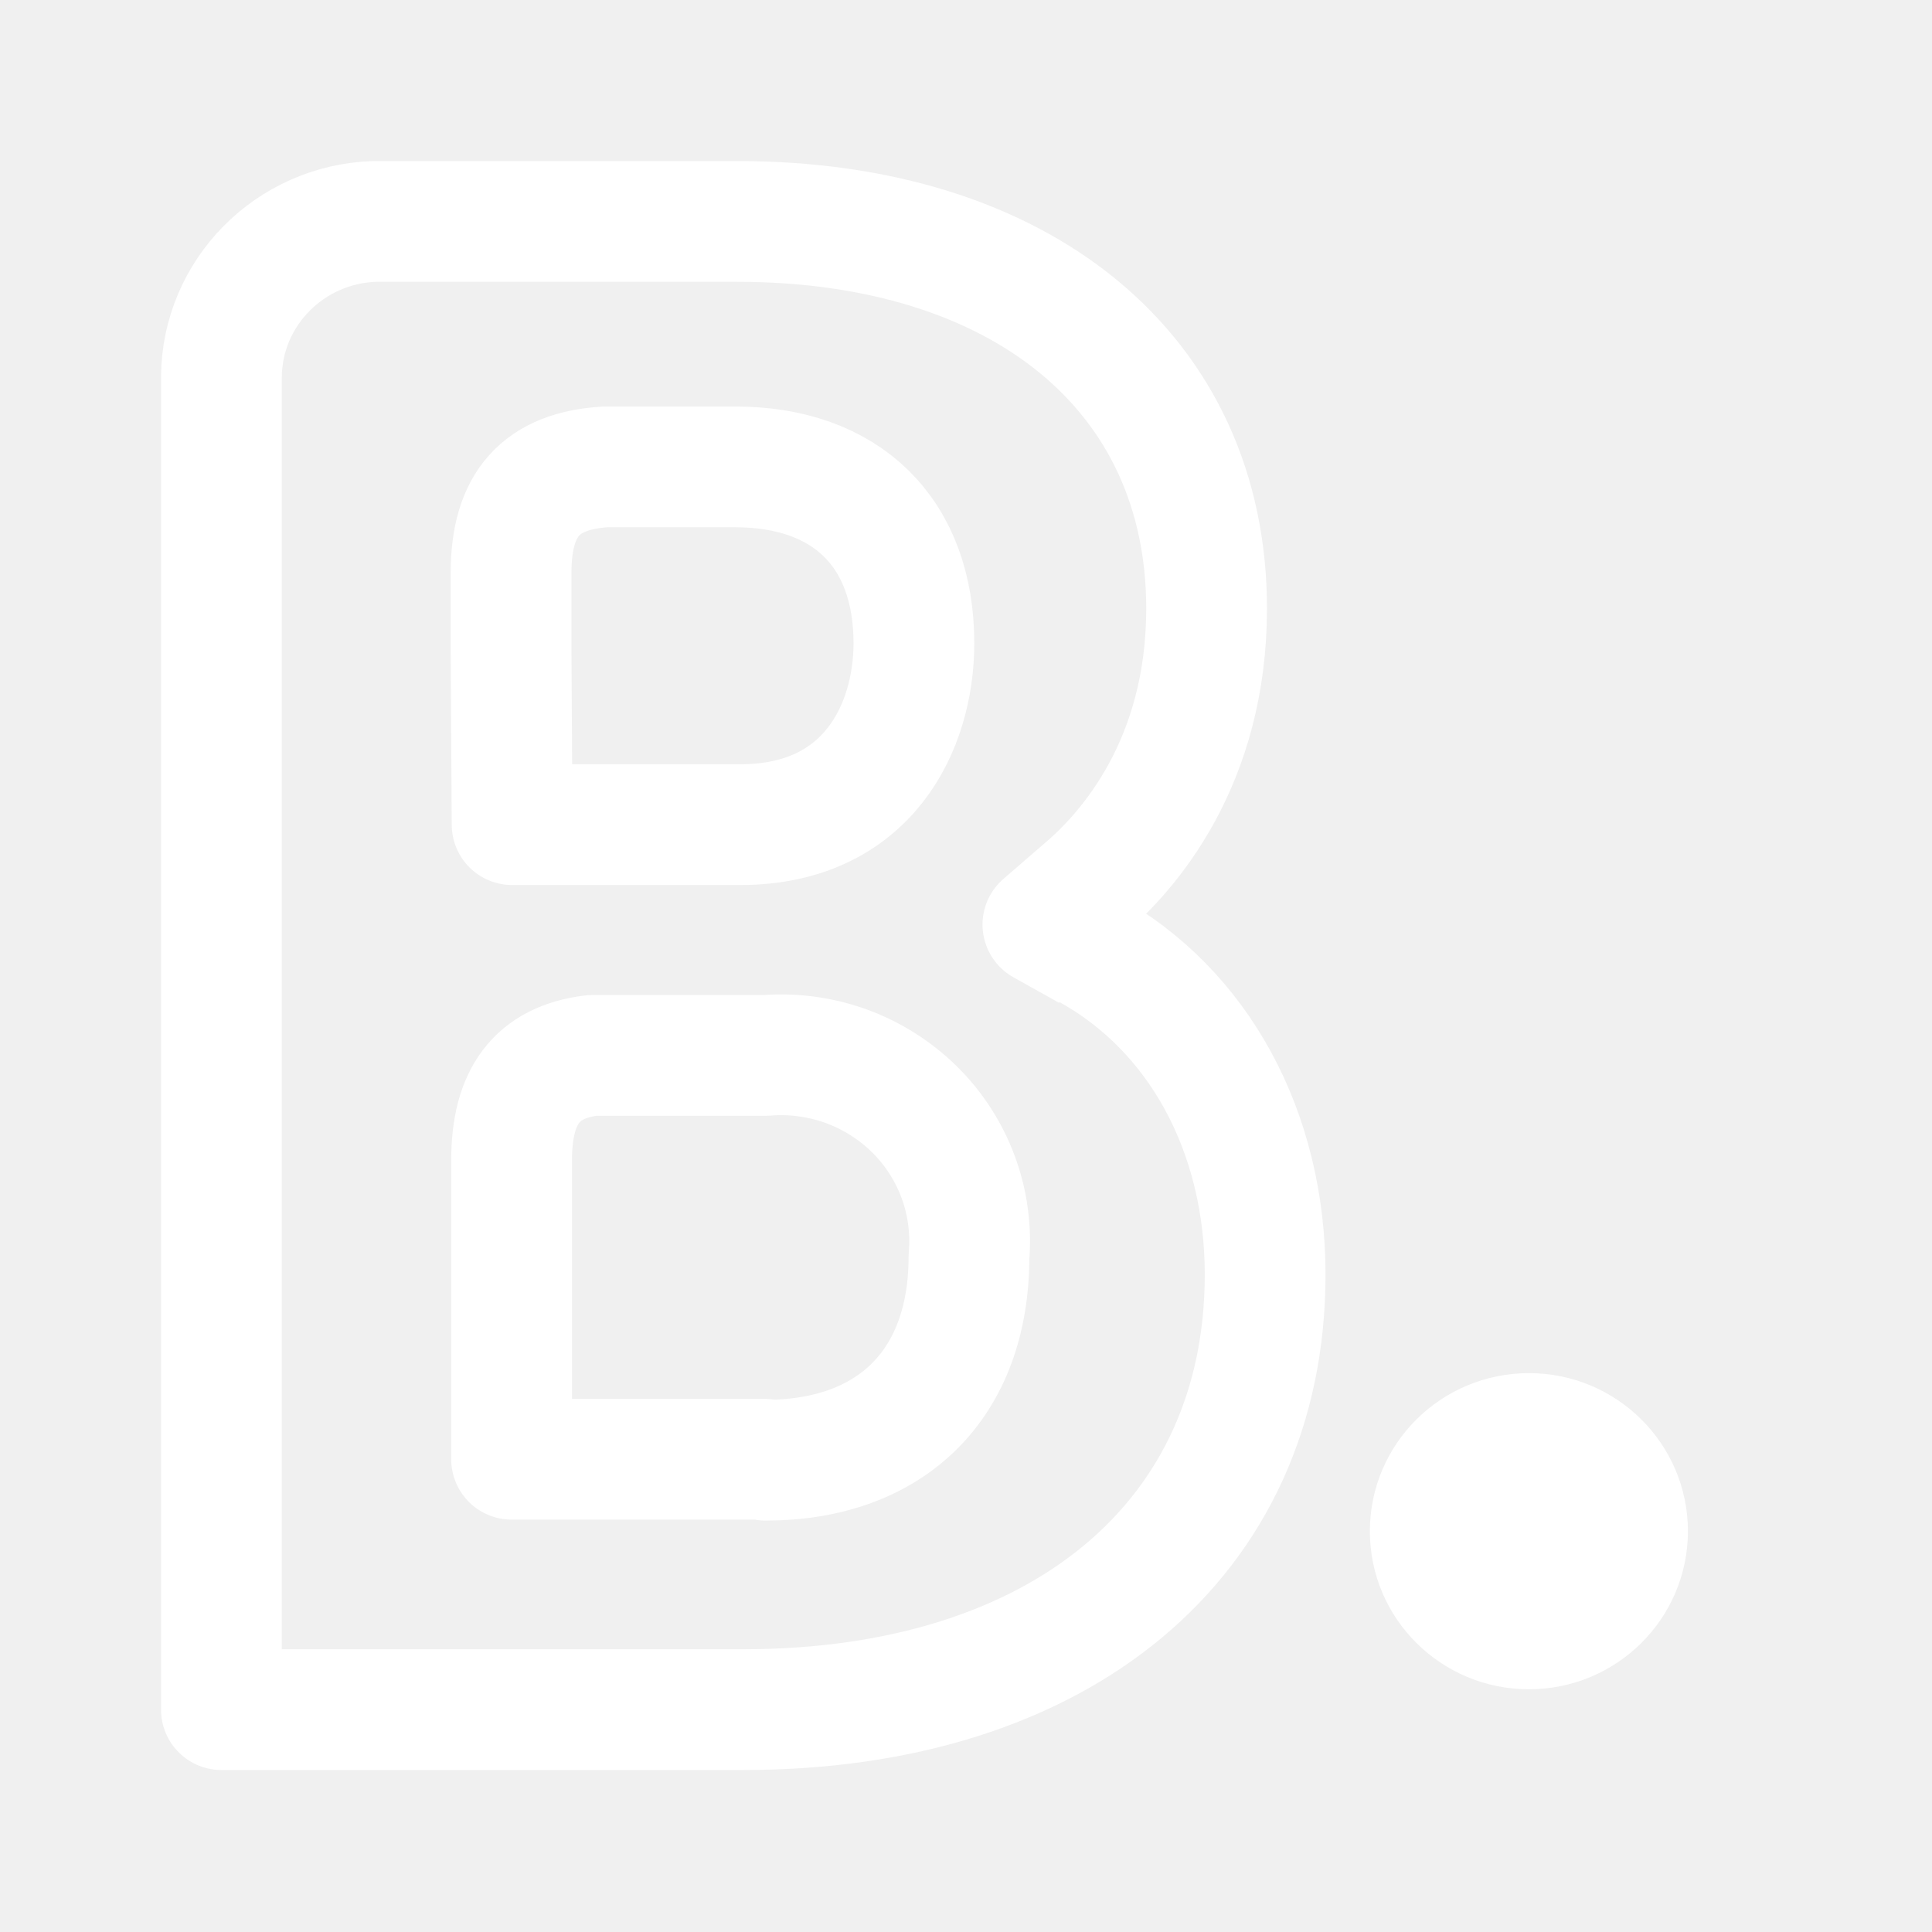
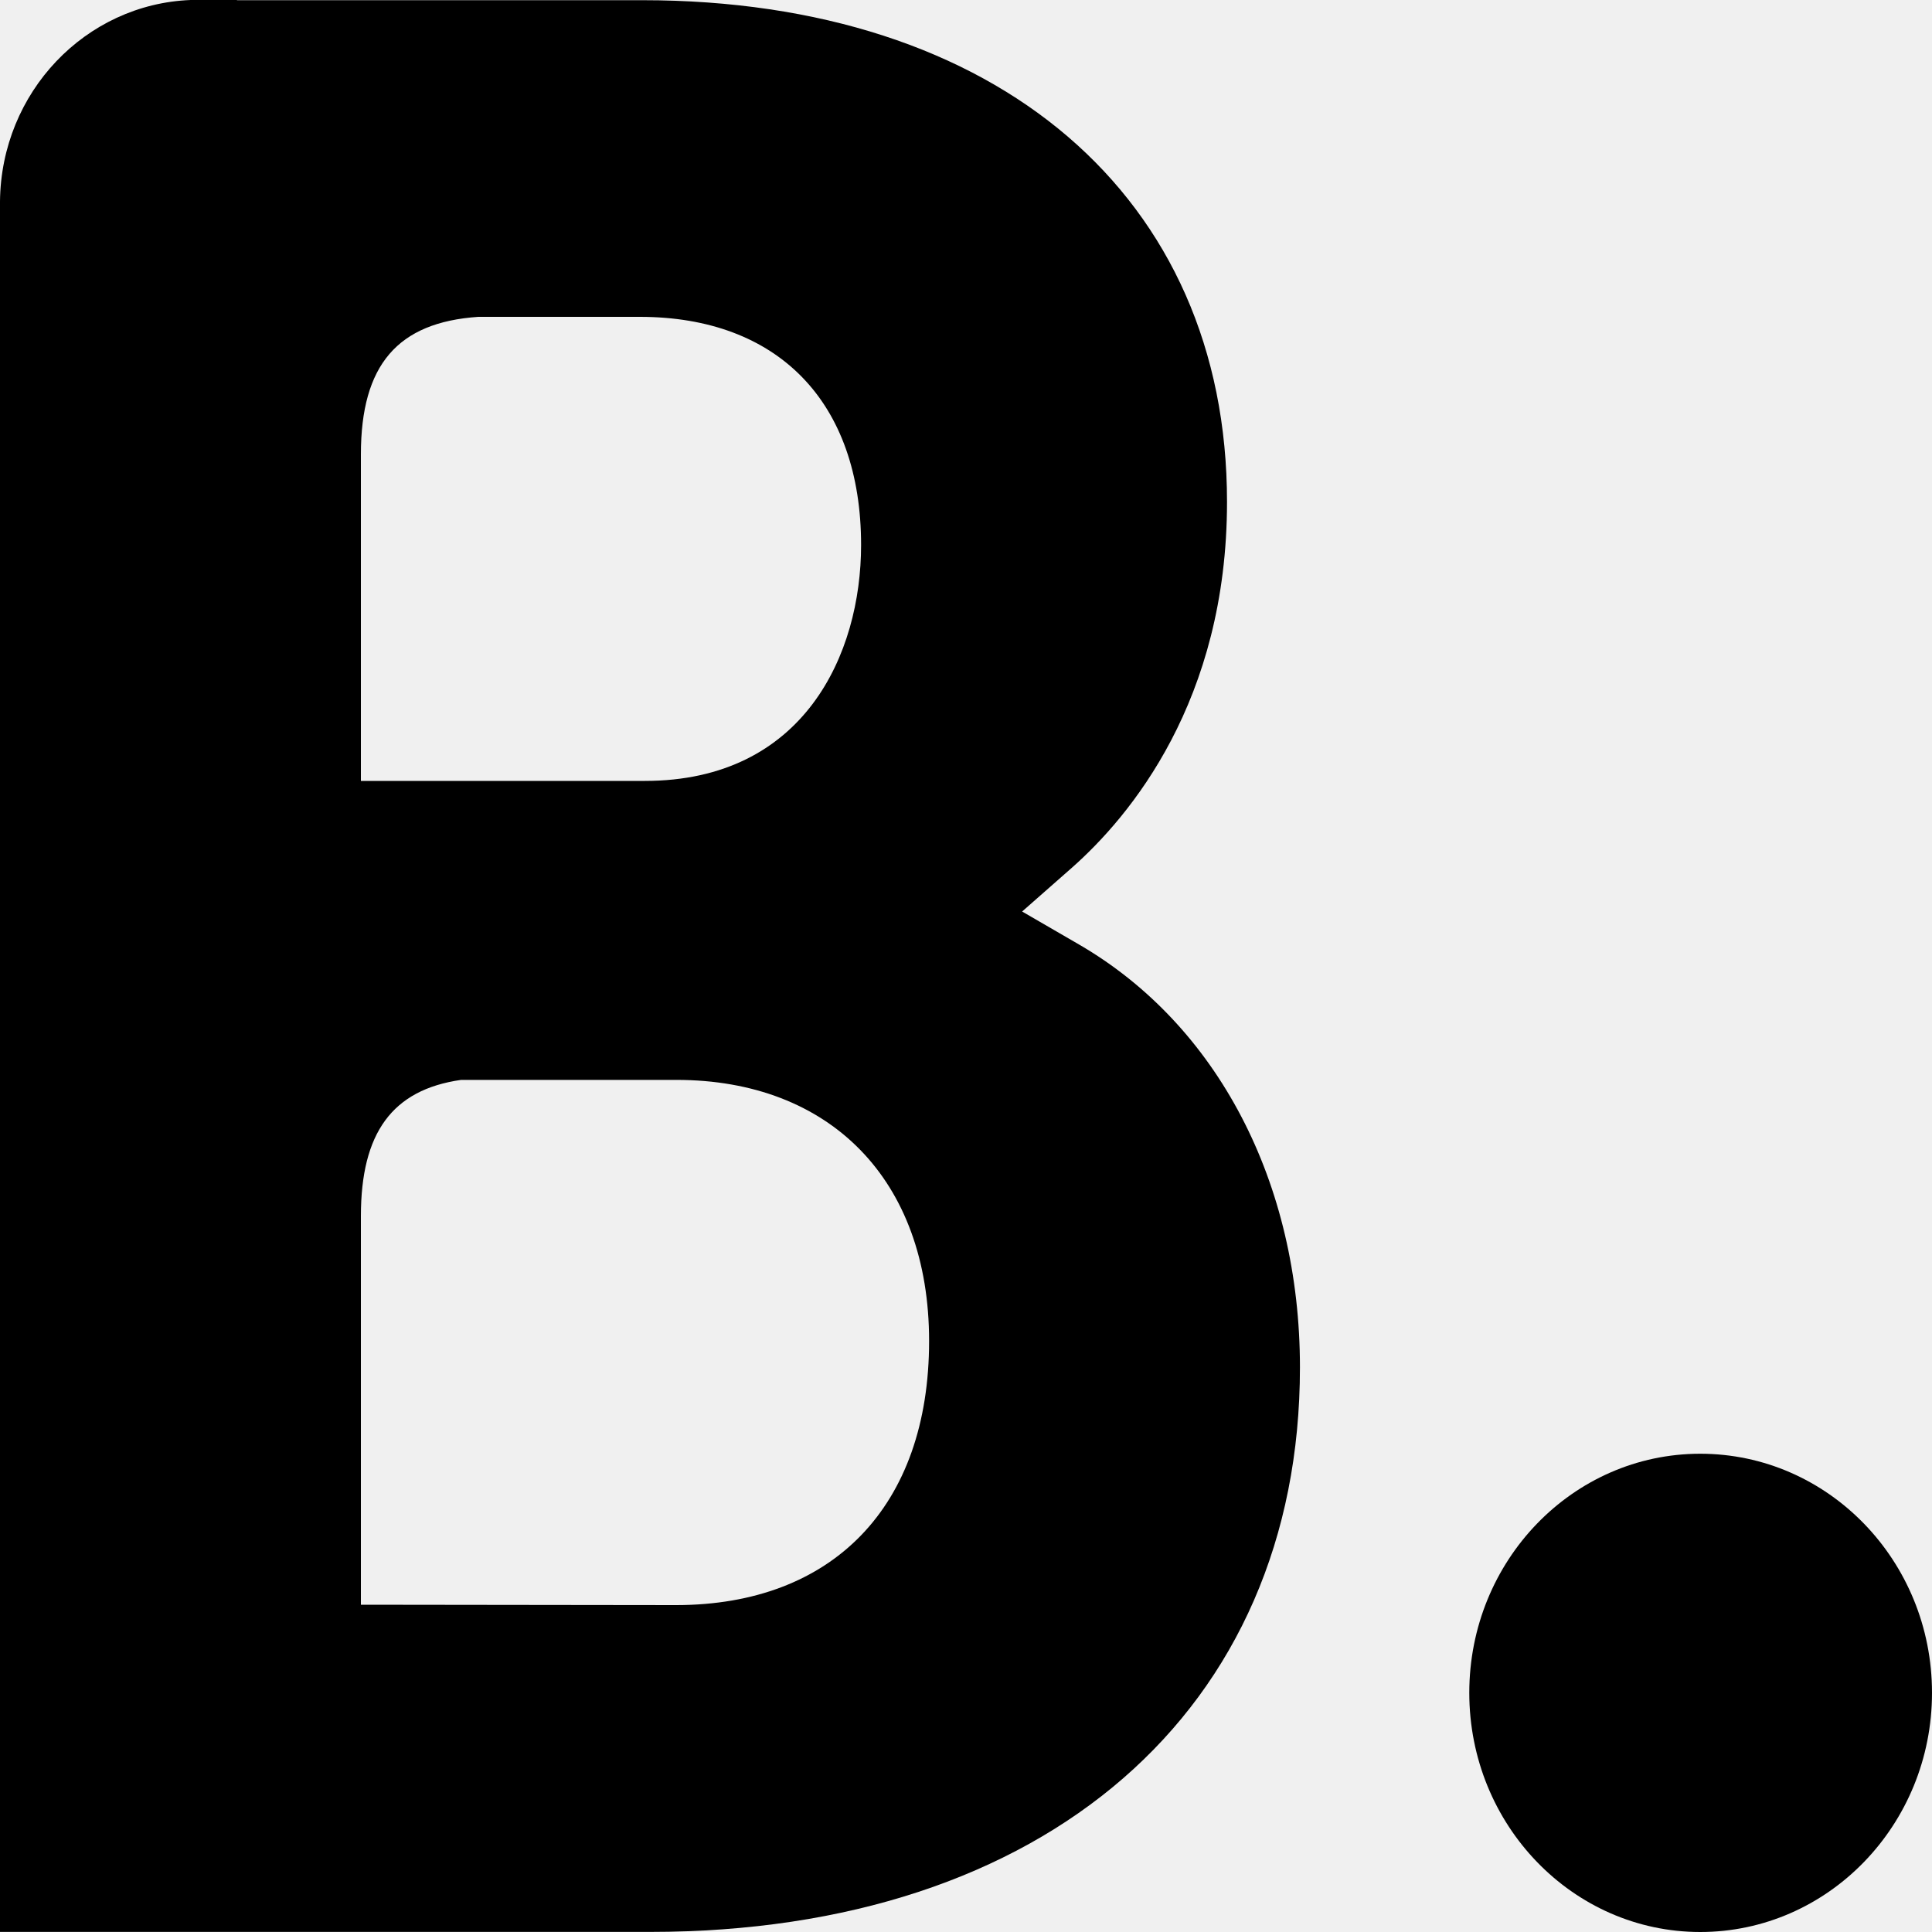
- <svg xmlns="http://www.w3.org/2000/svg" width="30" height="30" viewBox="0 0 30 30" fill="none">
-   <path d="M16.903 14.753L16.194 14.357L16.81 13.824C17.534 13.216 18.736 11.831 18.736 9.449C18.736 5.796 15.87 3.438 11.441 3.438H5.818C4.498 3.482 3.449 4.546 3.438 5.85V26.547H11.541C16.471 26.547 19.645 23.899 19.645 19.79C19.645 17.583 18.621 15.681 16.887 14.73M11.873 22.659H7.944V18.017C7.944 17.028 8.329 16.495 9.192 16.389H11.888C12.311 16.354 12.737 16.411 13.137 16.555C13.536 16.7 13.9 16.93 14.202 17.228C14.502 17.524 14.733 17.883 14.879 18.278C15.025 18.674 15.082 19.096 15.046 19.516C15.046 21.495 13.837 22.674 11.888 22.674L11.873 22.659ZM7.936 10.111V8.893C7.936 7.828 8.398 7.311 9.4 7.25H11.418C13.144 7.25 14.191 8.27 14.191 9.989C14.191 11.283 13.482 12.805 11.495 12.805H7.952L7.936 10.111Z" stroke="url(#paint0_linear_1_2)" stroke-width="1.875" stroke-linejoin="round" />
-   <path d="M23.741 25.606C24.759 25.606 25.585 24.787 25.585 23.777C25.585 22.766 24.759 21.947 23.741 21.947C22.722 21.947 21.896 22.766 21.896 23.777C21.896 24.787 22.722 25.606 23.741 25.606Z" fill="white" stroke="white" stroke-width="1.25" stroke-linejoin="round" />
-   <defs>
-     <linearGradient id="paint0_linear_1_2" x1="2.5" y1="15" x2="27.5" y2="15" gradientUnits="userSpaceOnUse">
-       <stop stop-color="white" />
-     </linearGradient>
-   </defs>
+ <svg xmlns="http://www.w3.org/2000/svg" width="20" height="20" viewBox="0 0 20 20" fill="none">
+   <path d="M7.002 16.616L3.736 16.612V12.589C3.736 11.729 4.059 11.281 4.773 11.179H7.002C8.591 11.179 9.618 12.212 9.618 13.882C9.618 15.598 8.617 16.614 7.002 16.616ZM3.736 5.763V4.704C3.736 3.777 4.116 3.337 4.951 3.28H6.623C8.055 3.28 8.914 4.163 8.914 5.642C8.914 6.769 8.325 8.084 6.675 8.084H3.736V5.763ZM11.171 9.778L10.581 9.436L11.097 8.982C11.697 8.451 12.702 7.256 12.702 5.195C12.702 2.038 10.326 0.002 6.649 0.002H2.453V0H1.974C0.885 0.042 0.011 0.955 0 2.085V19.999H6.732C10.819 19.999 13.457 17.706 13.457 14.155C13.457 12.243 12.604 10.61 11.171 9.778Z" fill="black" />
+   <path d="M15.21 17.524C15.21 16.156 16.281 15.049 17.601 15.049C18.924 15.049 20 16.156 20 17.524C20 18.891 18.924 20 17.601 20C16.281 20 15.21 18.891 15.21 17.524Z" fill="black" />
</svg>
